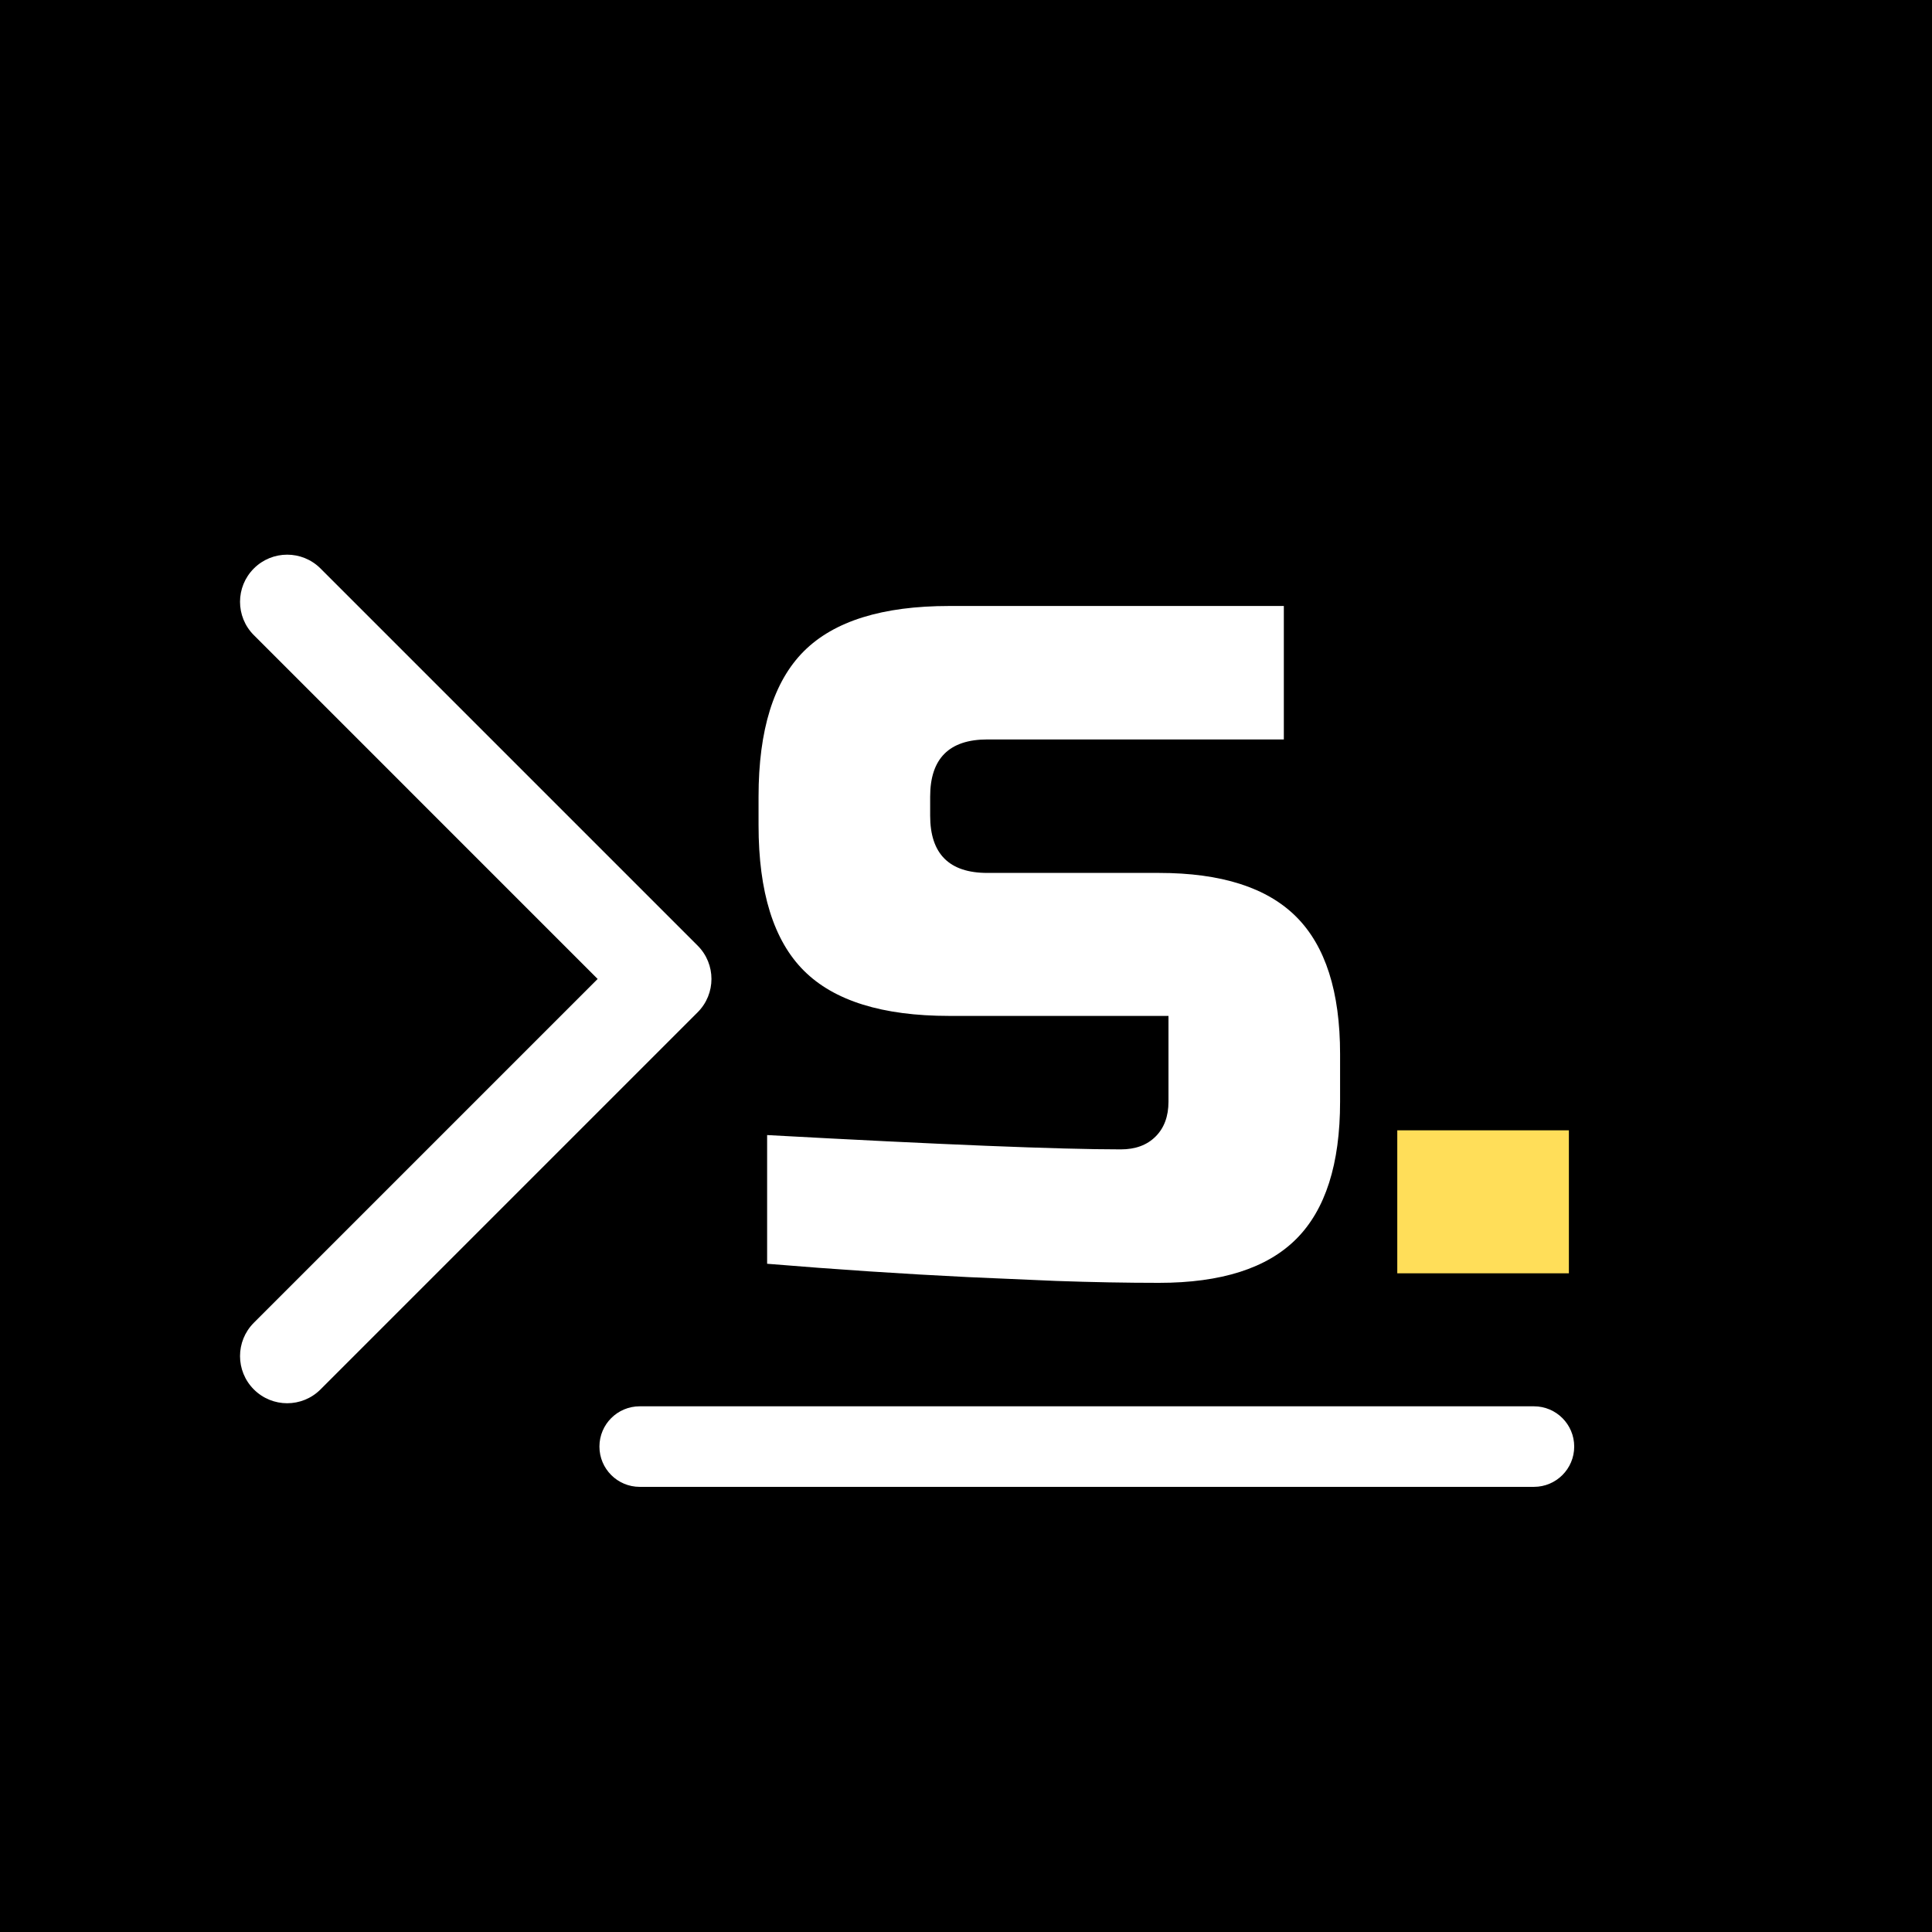
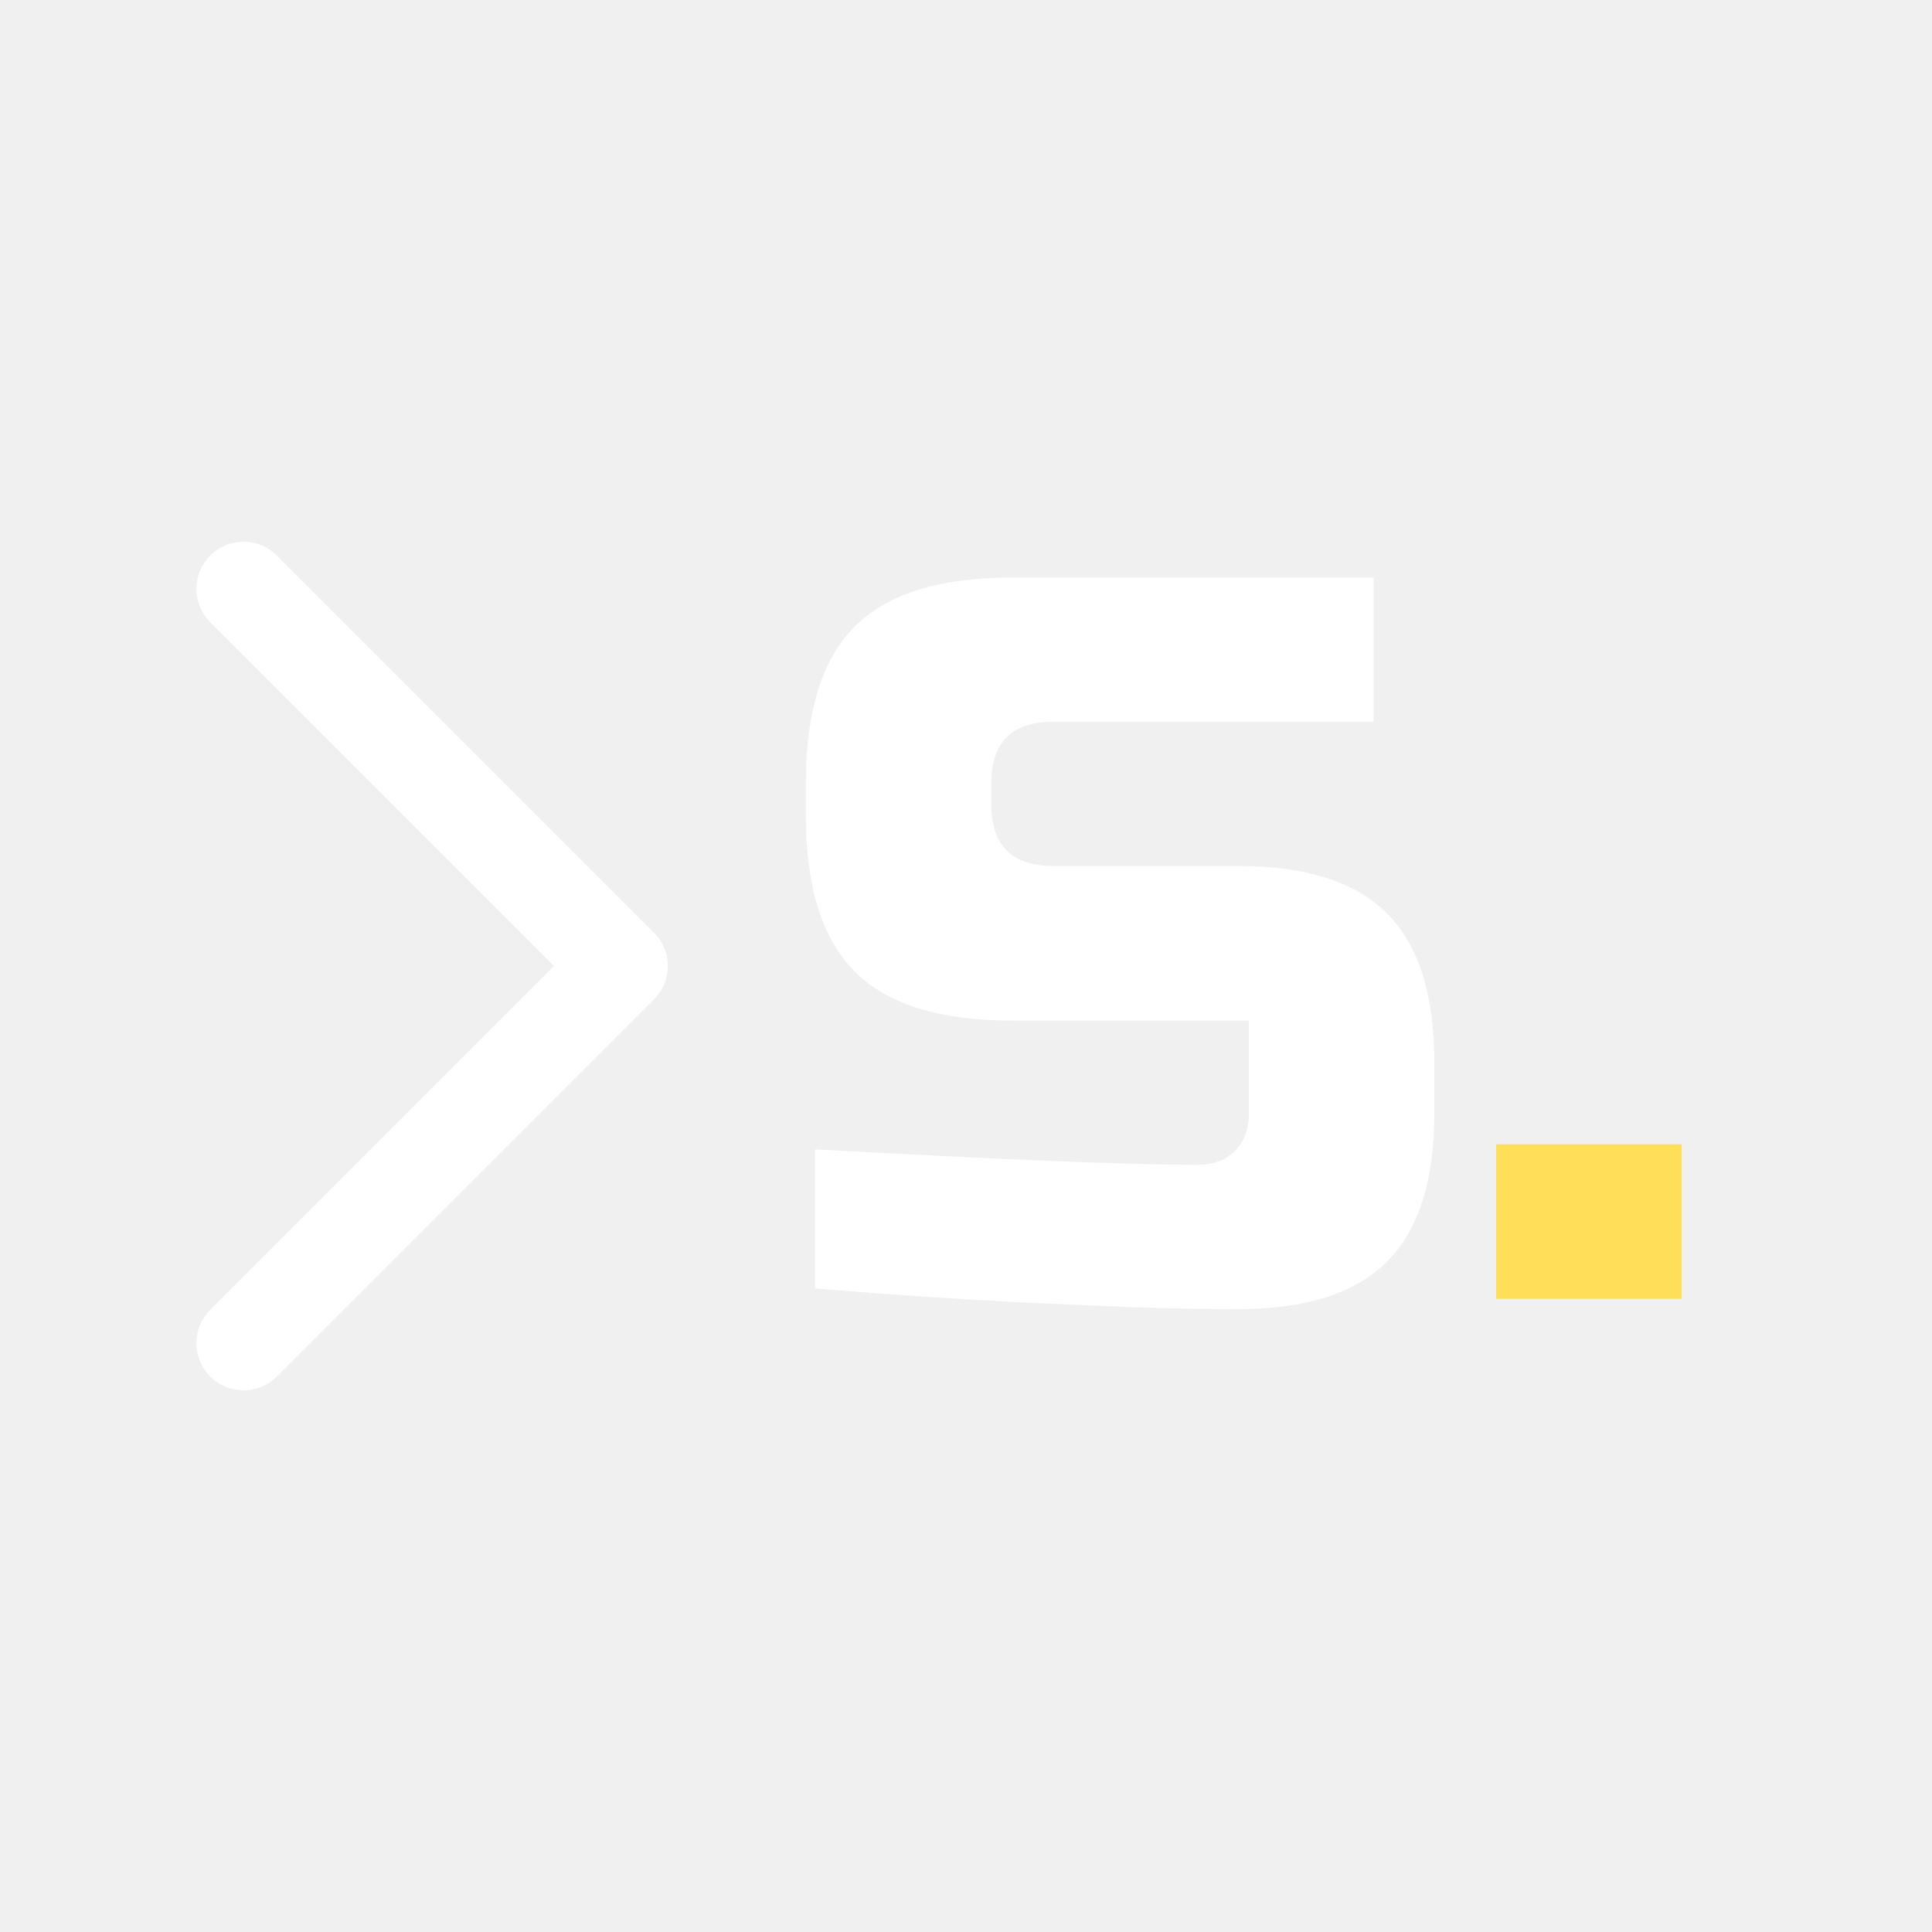
<svg xmlns="http://www.w3.org/2000/svg" width="2000" zoomAndPan="magnify" viewBox="0 0 1500 1500" height="2000" preserveAspectRatio="xMidYMid meet" version="1.0">
  <defs>
    <g />
-     <clipPath id="74d84f3a5b">
-       <path d="M 186 430 L 1041 430 L 1041 1091.957 L 186 1091.957 Z M 186 430 " clip-rule="nonzero" />
-     </clipPath>
-     <clipPath id="baef07315d">
-       <rect x="0" width="675" y="0" height="892" />
-     </clipPath>
-     <clipPath id="7d62763856">
-       <path d="M 465.395 1091.852 L 1222.25 1091.852 L 1222.25 1154.391 L 465.395 1154.391 Z M 465.395 1091.852 " clip-rule="nonzero" />
-     </clipPath>
-     <clipPath id="4b7e9c51cc">
-       <path d="M 496.664 1091.852 L 1190.941 1091.852 C 1208.211 1091.852 1222.211 1105.852 1222.211 1123.121 C 1222.211 1140.391 1208.211 1154.391 1190.941 1154.391 L 496.664 1154.391 C 479.395 1154.391 465.395 1140.391 465.395 1123.121 C 465.395 1105.852 479.395 1091.852 496.664 1091.852 Z M 496.664 1091.852 " clip-rule="nonzero" />
-     </clipPath>
-     <clipPath id="35d17f5542">
-       <path d="M 0.395 0.852 L 757.25 0.852 L 757.25 63.391 L 0.395 63.391 Z M 0.395 0.852 " clip-rule="nonzero" />
-     </clipPath>
-     <clipPath id="96022c011f">
-       <path d="M 31.664 0.852 L 725.941 0.852 C 743.211 0.852 757.211 14.852 757.211 32.121 C 757.211 49.391 743.211 63.391 725.941 63.391 L 31.664 63.391 C 14.395 63.391 0.395 49.391 0.395 32.121 C 0.395 14.852 14.395 0.852 31.664 0.852 Z M 31.664 0.852 " clip-rule="nonzero" />
-     </clipPath>
-     <clipPath id="214475c099">
-       <rect x="0" width="758" y="0" height="64" />
+     <clipPath id="4895624003">
+       <path d="M 152 420 L 1007 420 L 1007 1081.93 L 152 1081.93 Z M 152 420 " clip-rule="nonzero" />
    </clipPath>
  </defs>
-   <rect x="-150" width="1800" fill="#ffffff" y="-150" height="1800" fill-opacity="1" />
-   <rect x="-150" width="1800" fill="#000000" y="-150" height="1800" fill-opacity="1" />
-   <g clip-path="url(#74d84f3a5b)">
-     <path fill="#ffffff" d="M 541.652 785.938 L 248.84 1078.746 C 241.691 1085.895 232.328 1089.473 222.961 1089.473 C 213.598 1089.473 204.234 1085.898 197.086 1078.746 C 182.785 1064.449 182.785 1041.289 197.086 1026.992 L 464.016 760.059 L 197.086 493.125 C 182.785 478.828 182.785 455.668 197.086 441.367 C 211.383 427.07 234.543 427.07 248.84 441.367 L 541.652 734.18 C 555.949 748.477 555.949 771.641 541.652 785.938 Z M 1003.793 1113.871 L 515.773 1113.871 C 495.566 1113.871 479.172 1130.266 479.172 1150.473 C 479.172 1170.68 495.566 1187.074 515.773 1187.074 L 1003.793 1187.074 C 1024 1187.074 1040.395 1170.68 1040.395 1150.473 C 1040.395 1130.266 1024 1113.871 1003.793 1113.871 Z M 1003.793 1113.871 " fill-opacity="1" fill-rule="nonzero" />
+   <g clip-path="url(#4895624003)">
+     <path fill="#ffffff" d="M 507.785 775.91 L 214.973 1068.719 C 207.824 1075.867 198.461 1079.441 189.094 1079.441 C 179.73 1079.441 170.367 1075.867 163.219 1068.719 C 148.918 1054.422 148.918 1031.262 163.219 1016.961 L 430.148 750.031 L 163.219 483.098 C 148.918 468.801 148.918 445.637 163.219 431.34 C 177.516 417.043 200.676 417.043 214.973 431.34 L 507.785 724.152 C 522.082 738.449 522.082 761.609 507.785 775.91 Z M 969.926 1103.844 L 481.906 1103.844 C 461.699 1103.844 445.305 1120.238 445.305 1140.445 C 445.305 1160.652 461.699 1177.047 481.906 1177.047 L 969.926 1177.047 C 990.133 1177.047 1006.527 1160.652 1006.527 1140.445 C 1006.527 1120.238 990.133 1103.844 969.926 1103.844 Z M 969.926 1103.844 " fill-opacity="1" fill-rule="nonzero" />
  </g>
-   <g transform="matrix(1, 0, 0, 1, 566, 304)">
-     <g clip-path="url(#baef07315d)">
-       <g fill="#ffffff" fill-opacity="1">
-         <g transform="translate(0.73407, 684.5932)">
-           <g>
-             <path d="M 28.859 -107.328 C 164.066 -99.922 255.602 -96.219 303.469 -96.219 C 314.812 -96.219 323.812 -99.547 330.469 -106.203 C 337.133 -112.867 340.469 -121.879 340.469 -133.234 L 340.469 -199.844 L 170.234 -199.844 C 118.422 -199.844 80.797 -211.562 57.359 -235 C 33.922 -258.438 22.203 -296.062 22.203 -347.875 L 22.203 -370.078 C 22.203 -421.891 33.922 -459.516 57.359 -482.953 C 80.797 -506.391 118.422 -518.109 170.234 -518.109 L 430.031 -518.109 L 430.031 -414.484 L 199.844 -414.484 C 170.238 -414.484 155.438 -399.68 155.438 -370.078 L 155.438 -355.281 C 155.438 -325.664 170.238 -310.859 199.844 -310.859 L 333.062 -310.859 C 381.426 -310.859 416.957 -299.508 439.656 -276.812 C 462.352 -254.113 473.703 -218.586 473.703 -170.234 L 473.703 -133.234 C 473.703 -84.867 462.352 -49.336 439.656 -26.641 C 416.957 -3.941 381.426 7.406 333.062 7.406 C 307.906 7.406 281.266 6.91 253.141 5.922 L 185.031 2.953 C 134.707 0.492 82.648 -2.957 28.859 -7.406 Z M 28.859 -107.328 " />
-           </g>
-         </g>
-       </g>
-       <g fill="#ffde59" fill-opacity="1">
-         <g transform="translate(496.6392, 684.5932)">
-           <g>
-             <path d="M 22.203 -111.016 L 155.438 -111.016 L 155.438 0 L 22.203 0 Z M 22.203 -111.016 " />
-           </g>
-         </g>
+   <g fill="#ffffff" fill-opacity="1">
+     <g transform="translate(601.6281, 1008.375)">
+       <g>
+         <path d="M 31.203 -116 C 177.336 -108 276.27 -104 328 -104 C 340.27 -104 350.004 -107.598 357.203 -114.797 C 364.398 -121.992 368 -131.727 368 -144 L 368 -216 L 184 -216 C 128 -216 87.332 -228.664 62 -254 C 36.664 -279.332 24 -320 24 -376 L 24 -400 C 24 -456 36.664 -496.664 62 -522 C 87.332 -547.332 128 -560 184 -560 L 464.797 -560 L 464.797 -448 L 216 -448 C 184 -448 168 -432 168 -400 L 168 -384 C 168 -352 184 -336 216 -336 L 360 -336 C 412.27 -336 450.672 -323.734 475.203 -299.203 C 499.734 -274.672 512 -236.27 512 -184 L 512 -144 C 512 -91.727 499.734 -53.328 475.203 -28.797 C 450.672 -4.266 412.27 8 360 8 C 332.801 8 304 7.469 273.594 6.406 L 200 3.203 C 145.602 0.535 89.336 -3.195 31.203 -8 Z M 31.203 -116 " />
      </g>
    </g>
  </g>
-   <g clip-path="url(#7d62763856)">
-     <g clip-path="url(#4b7e9c51cc)">
-       <g transform="matrix(1, 0, 0, 1, 465, 1091)">
-         <g clip-path="url(#214475c099)">
-           <g clip-path="url(#35d17f5542)">
-             <g clip-path="url(#96022c011f)">
-               <path fill="#ffffff" d="M 0.395 0.852 L 757.25 0.852 L 757.25 63.391 L 0.395 63.391 Z M 0.395 0.852 " fill-opacity="1" fill-rule="nonzero" />
-             </g>
-           </g>
-         </g>
+   <g fill="#ffde59" fill-opacity="1">
+     <g transform="translate(1137.632, 1008.375)">
+       <g>
+         <path d="M 24 -120 L 168 -120 L 168 0 L 24 0 Z M 24 -120 " />
      </g>
    </g>
  </g>
</svg>
